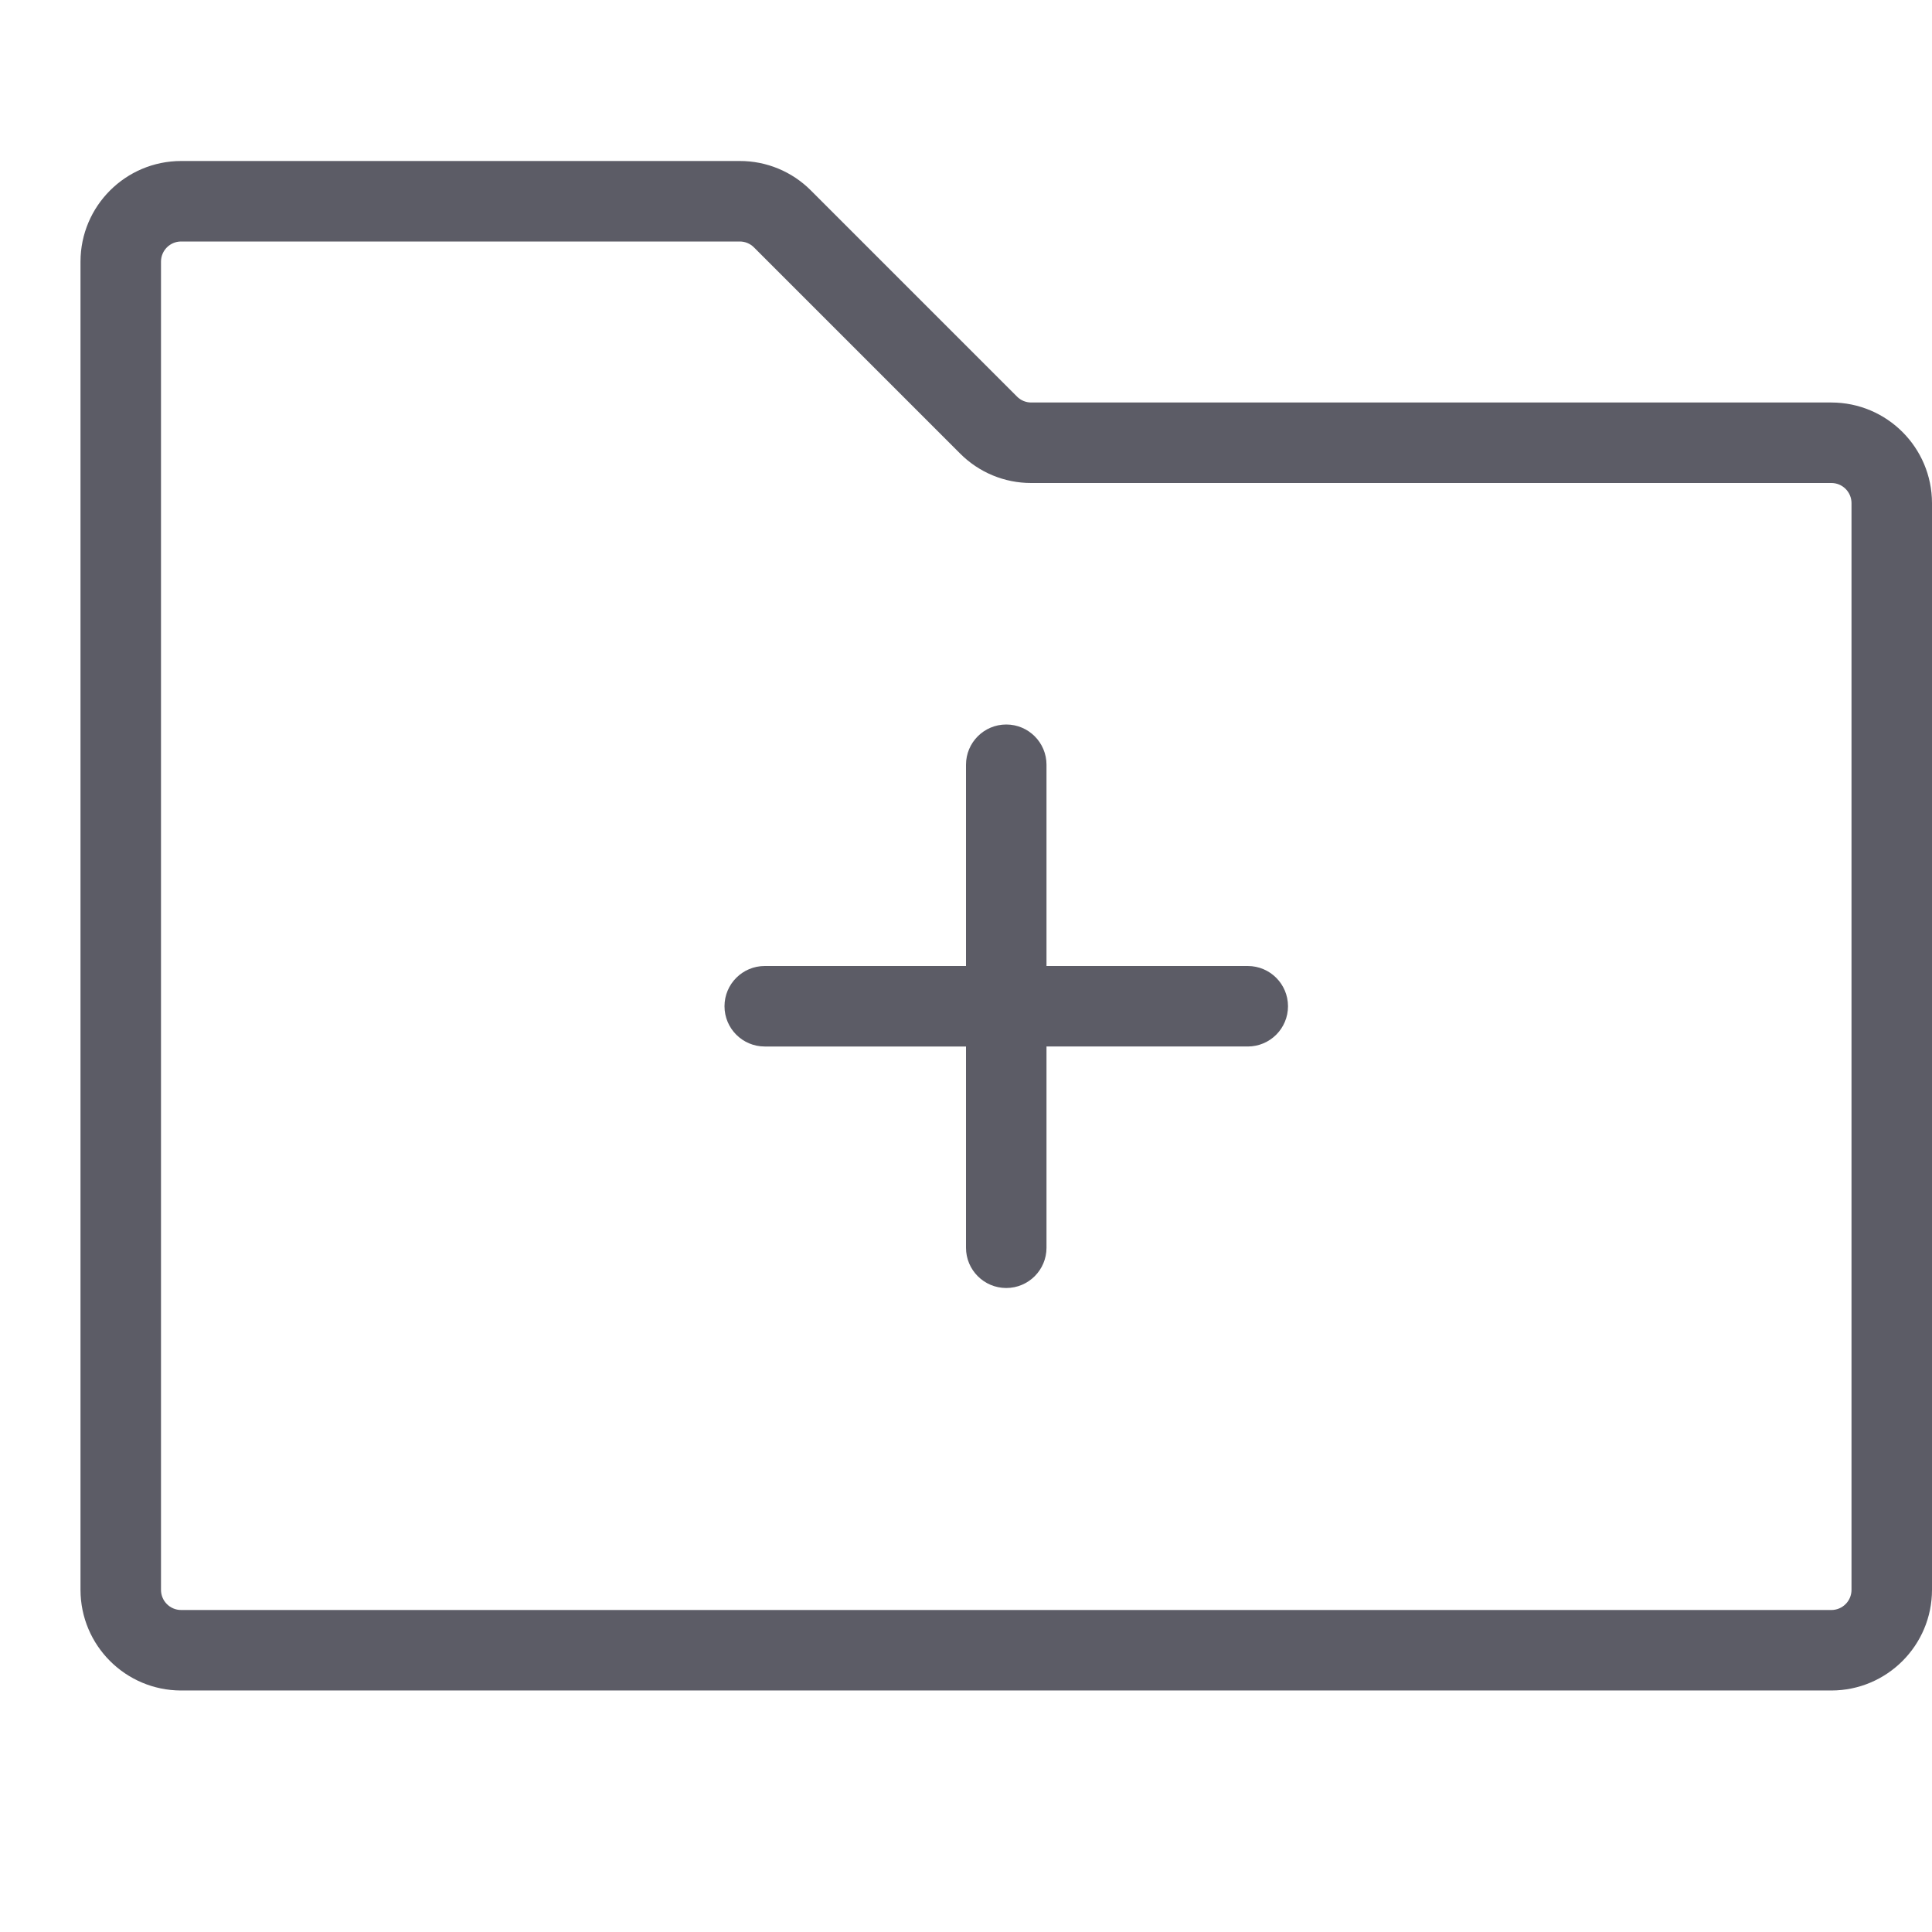
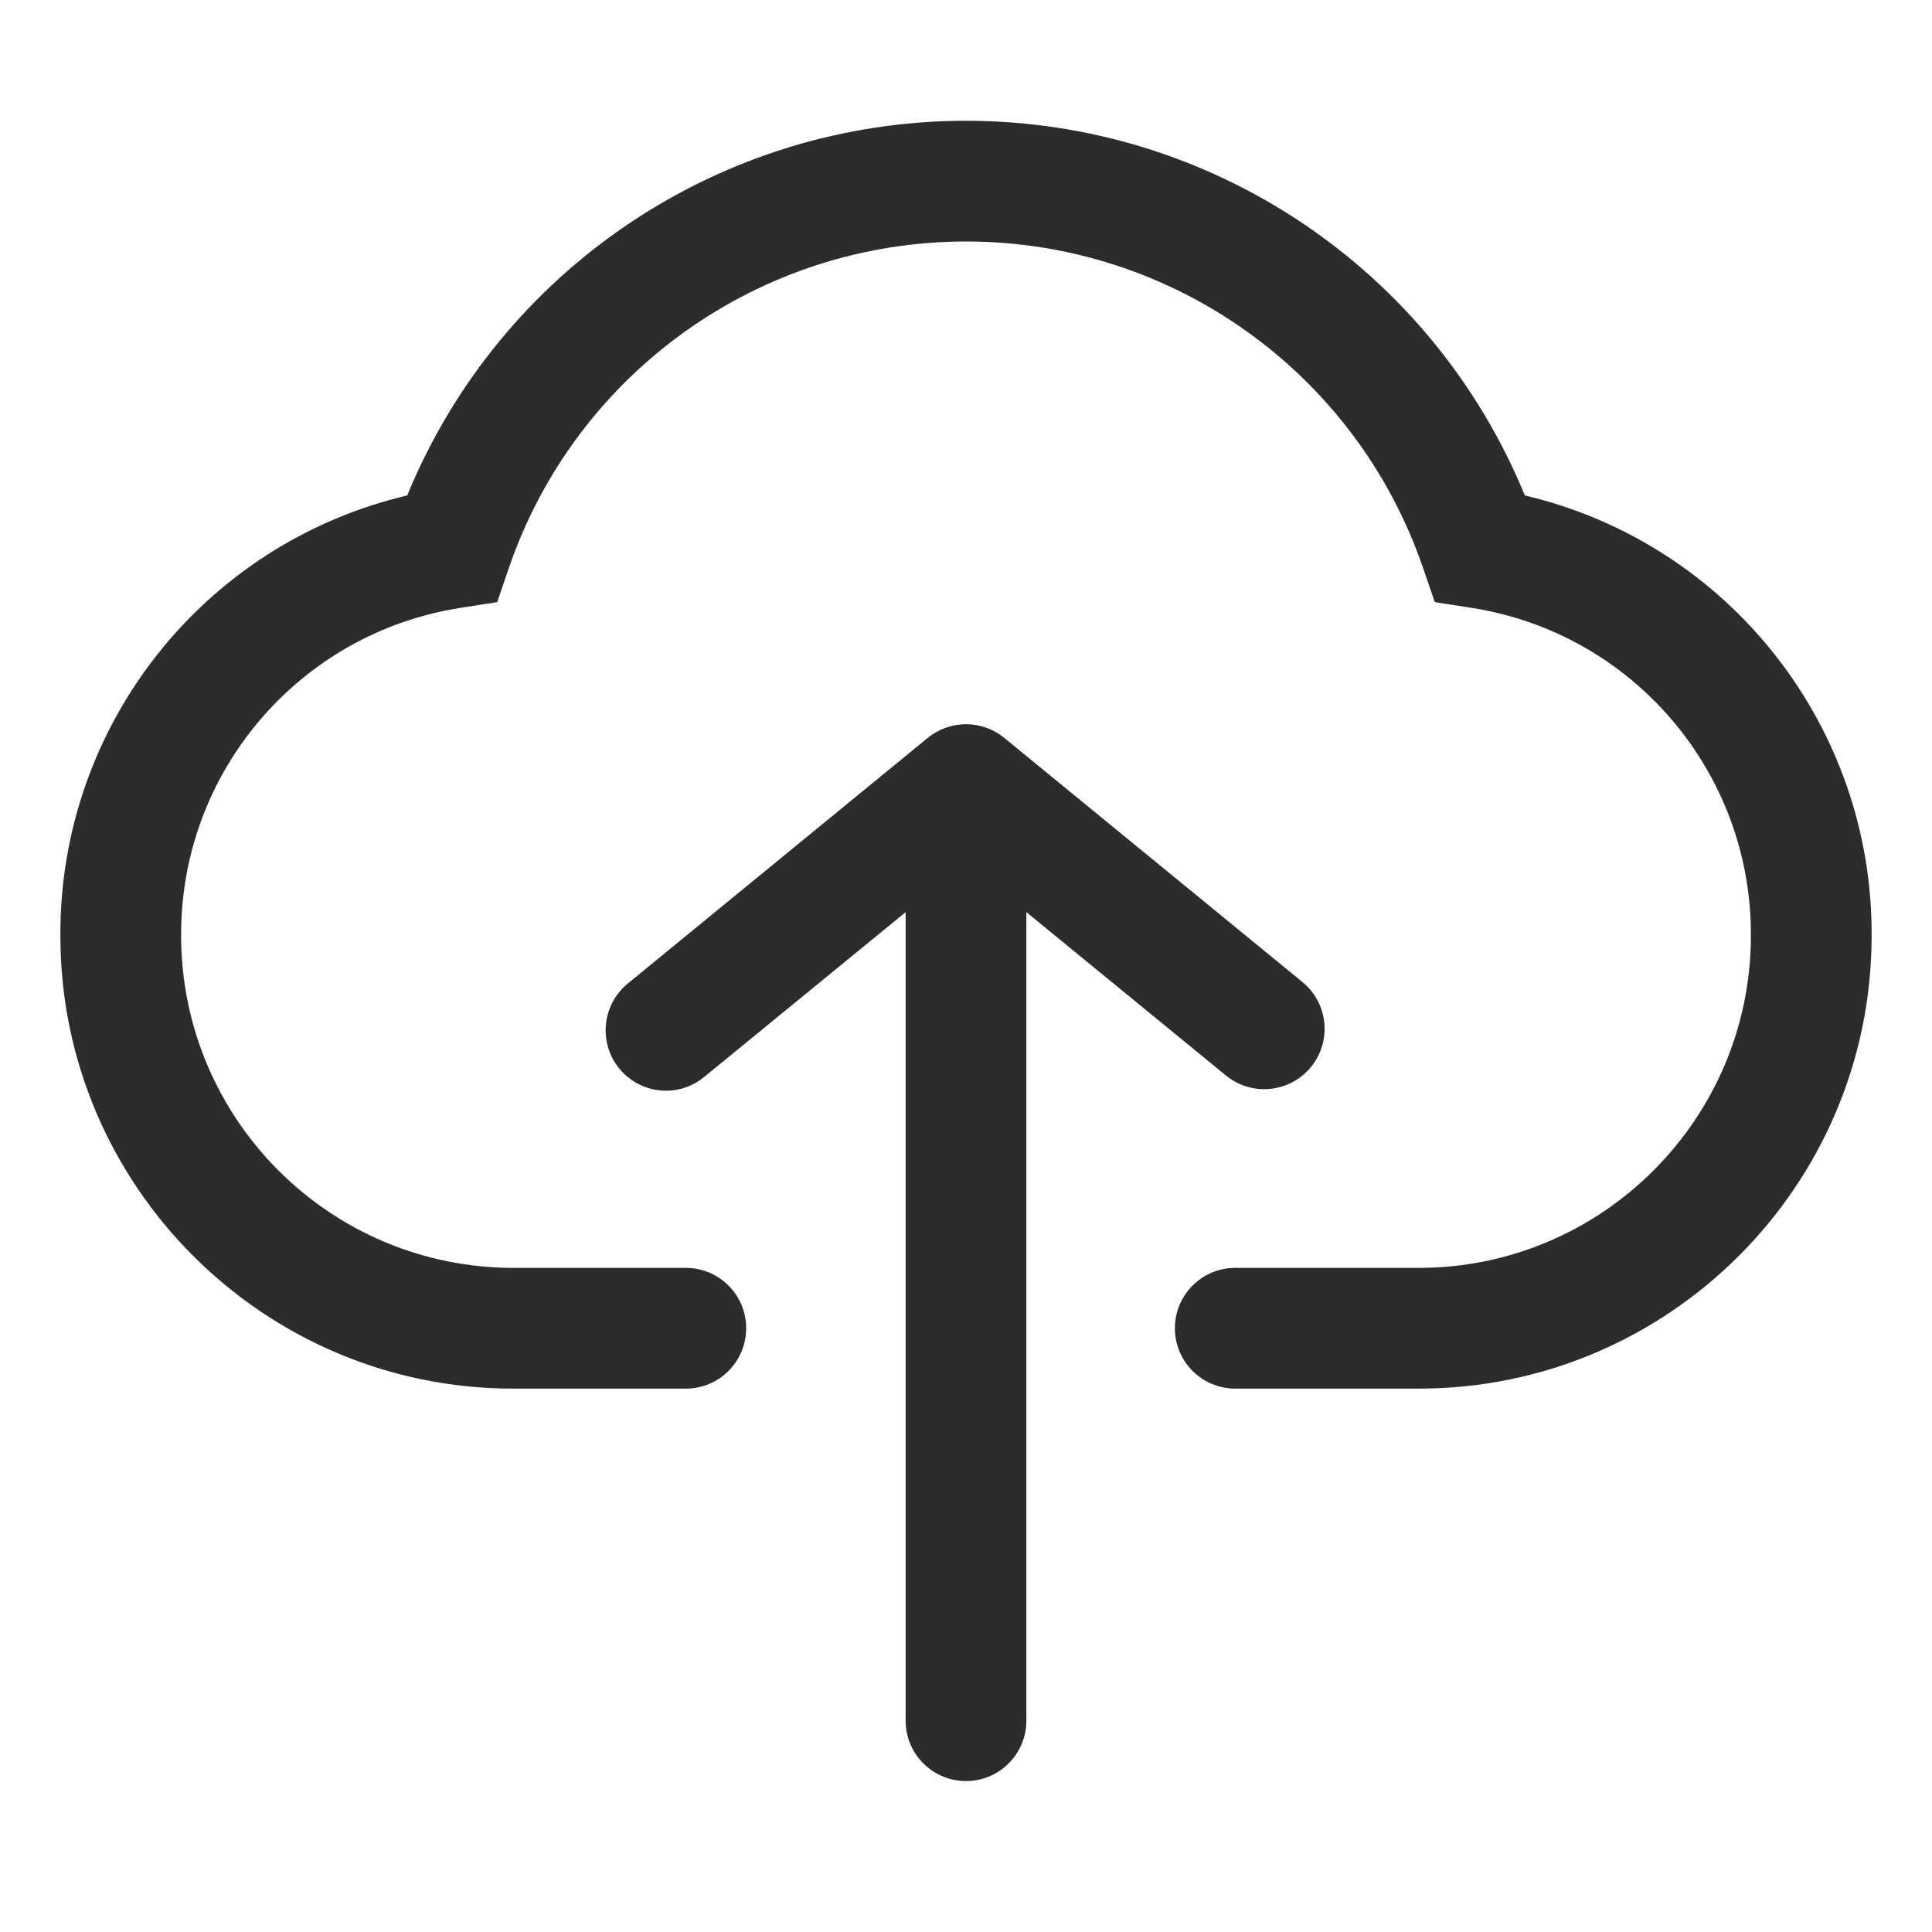
- <svg xmlns="http://www.w3.org/2000/svg" t="1686396013927" class="icon" viewBox="0 0 1024 1024" version="1.1" p-id="3276" width="200" height="200">
-   <path d="M970.667 213.333H546.587a10.573 10.573 0 0 1-7.54-3.127L429.793 100.953A52.987 52.987 0 0 0 392.08 85.333H96a53.393 53.393 0 0 0-53.333 53.333v704a53.393 53.393 0 0 0 53.333 53.333h874.667a53.393 53.393 0 0 0 53.333-53.333V266.667a53.393 53.393 0 0 0-53.333-53.333z m10.667 629.333a10.667 10.667 0 0 1-10.667 10.667H96a10.667 10.667 0 0 1-10.667-10.667V138.667a10.667 10.667 0 0 1 10.667-10.667h296.08a10.573 10.573 0 0 1 7.54 3.127l109.253 109.253A52.987 52.987 0 0 0 546.587 256H970.667a10.667 10.667 0 0 1 10.667 10.667z m-298.667-309.333a21.333 21.333 0 0 1-21.333 21.333H554.667v106.667a21.333 21.333 0 0 1-42.667 0V554.667H405.333a21.333 21.333 0 0 1 0-42.667h106.667V405.333a21.333 21.333 0 0 1 42.667 0v106.667h106.667a21.333 21.333 0 0 1 21.333 21.333z" fill="#5C5C66" p-id="3277" />
+ <svg xmlns="http://www.w3.org/2000/svg" t="1688192158995" class="icon" viewBox="0 0 1024 1024" version="1.1" p-id="2659" width="200" height="200">
+   <path d="M808.192 262.592a320.16 320.16 0 0 0-592.352 0A238.592 238.592 0 0 0 32 496C32 628.352 139.648 736 272 736h91.488a32 32 0 1 0 0-64H272A176.192 176.192 0 0 1 96 496a175.04 175.04 0 0 1 148.48-173.888l19.04-2.976 6.24-18.24C305.248 197.472 402.592 128 512 128a256 256 0 0 1 242.208 172.896l6.272 18.24 19.04 2.976A175.04 175.04 0 0 1 928 496c0 97.024-78.976 176-176 176h-97.28a32 32 0 1 0 0 64h97.28c132.352 0 240-107.648 240-240a238.592 238.592 0 0 0-183.808-233.408z" p-id="2660" fill="#2c2c2c" />
+   <path d="M649.792 570.048a32 32 0 1 0 40.544-49.536l-158.048-129.408a32 32 0 0 0-40.576 0l-159.04 130.24a32.032 32.032 0 0 0 20.256 56.768 31.744 31.744 0 0 0 20.256-7.264L480 483.456V912a32 32 0 0 0 64 0V483.456l105.792 86.592z" p-id="2661" fill="#2c2c2c" />
</svg>
